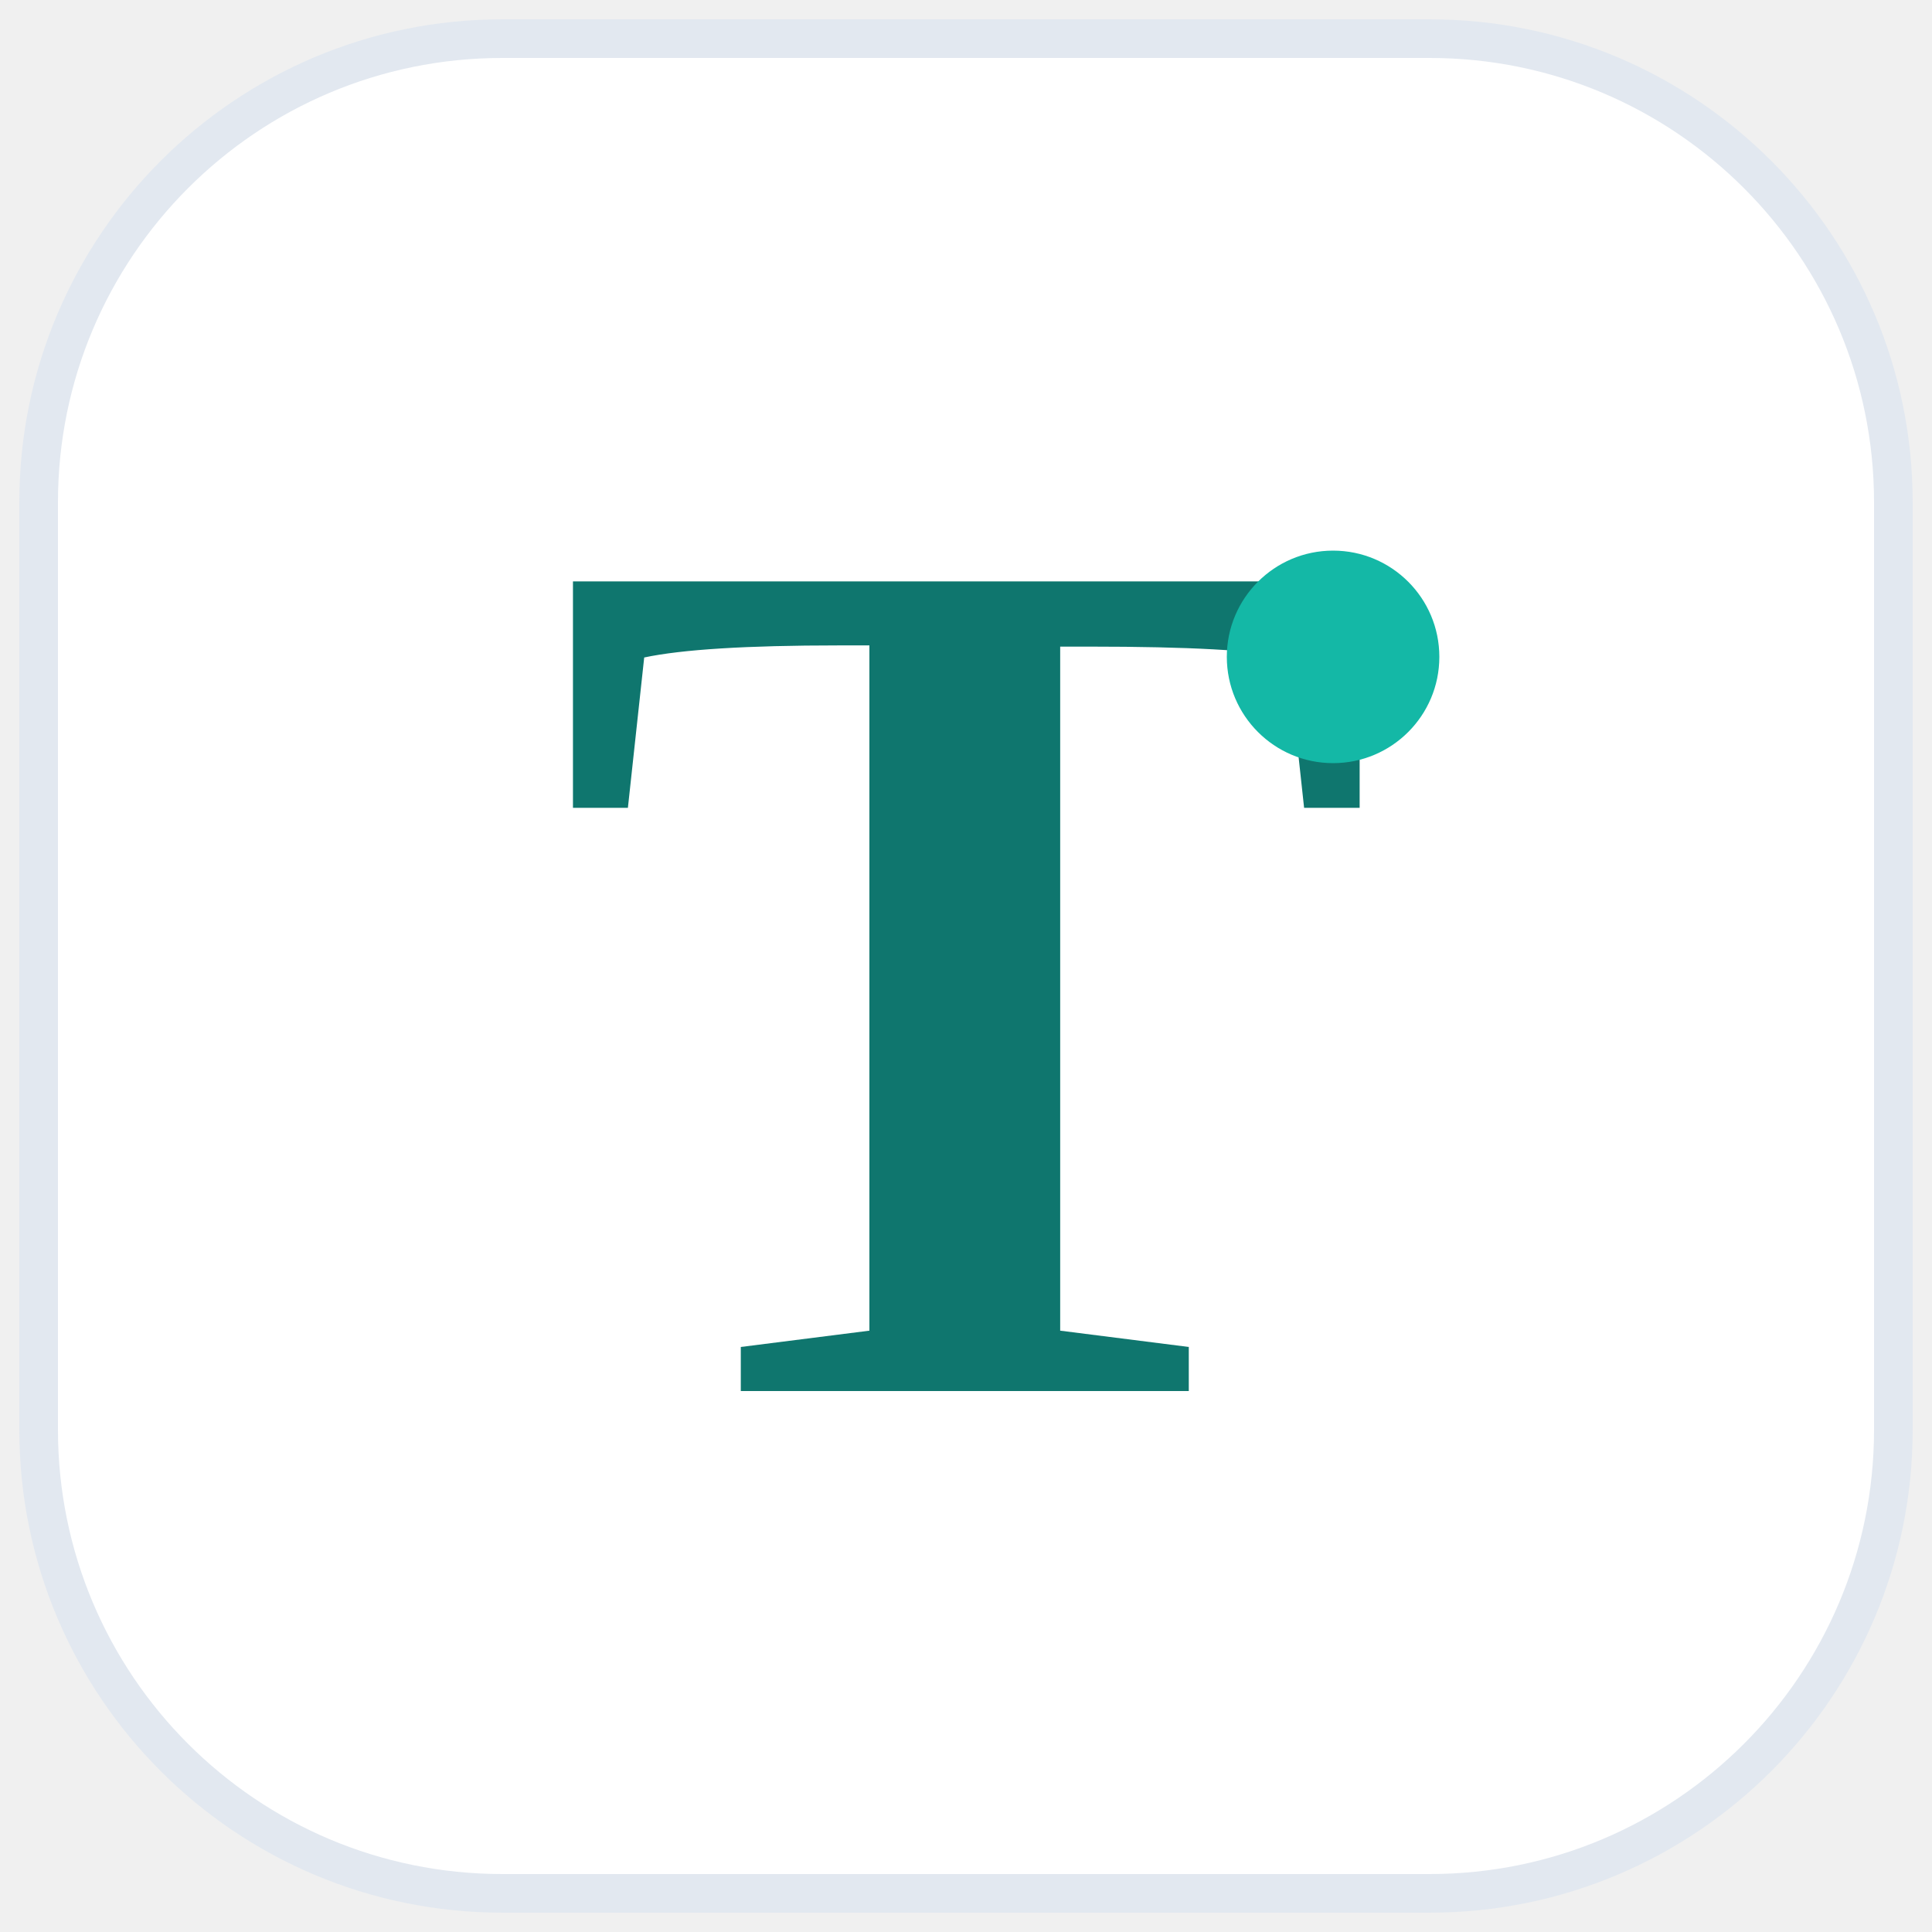
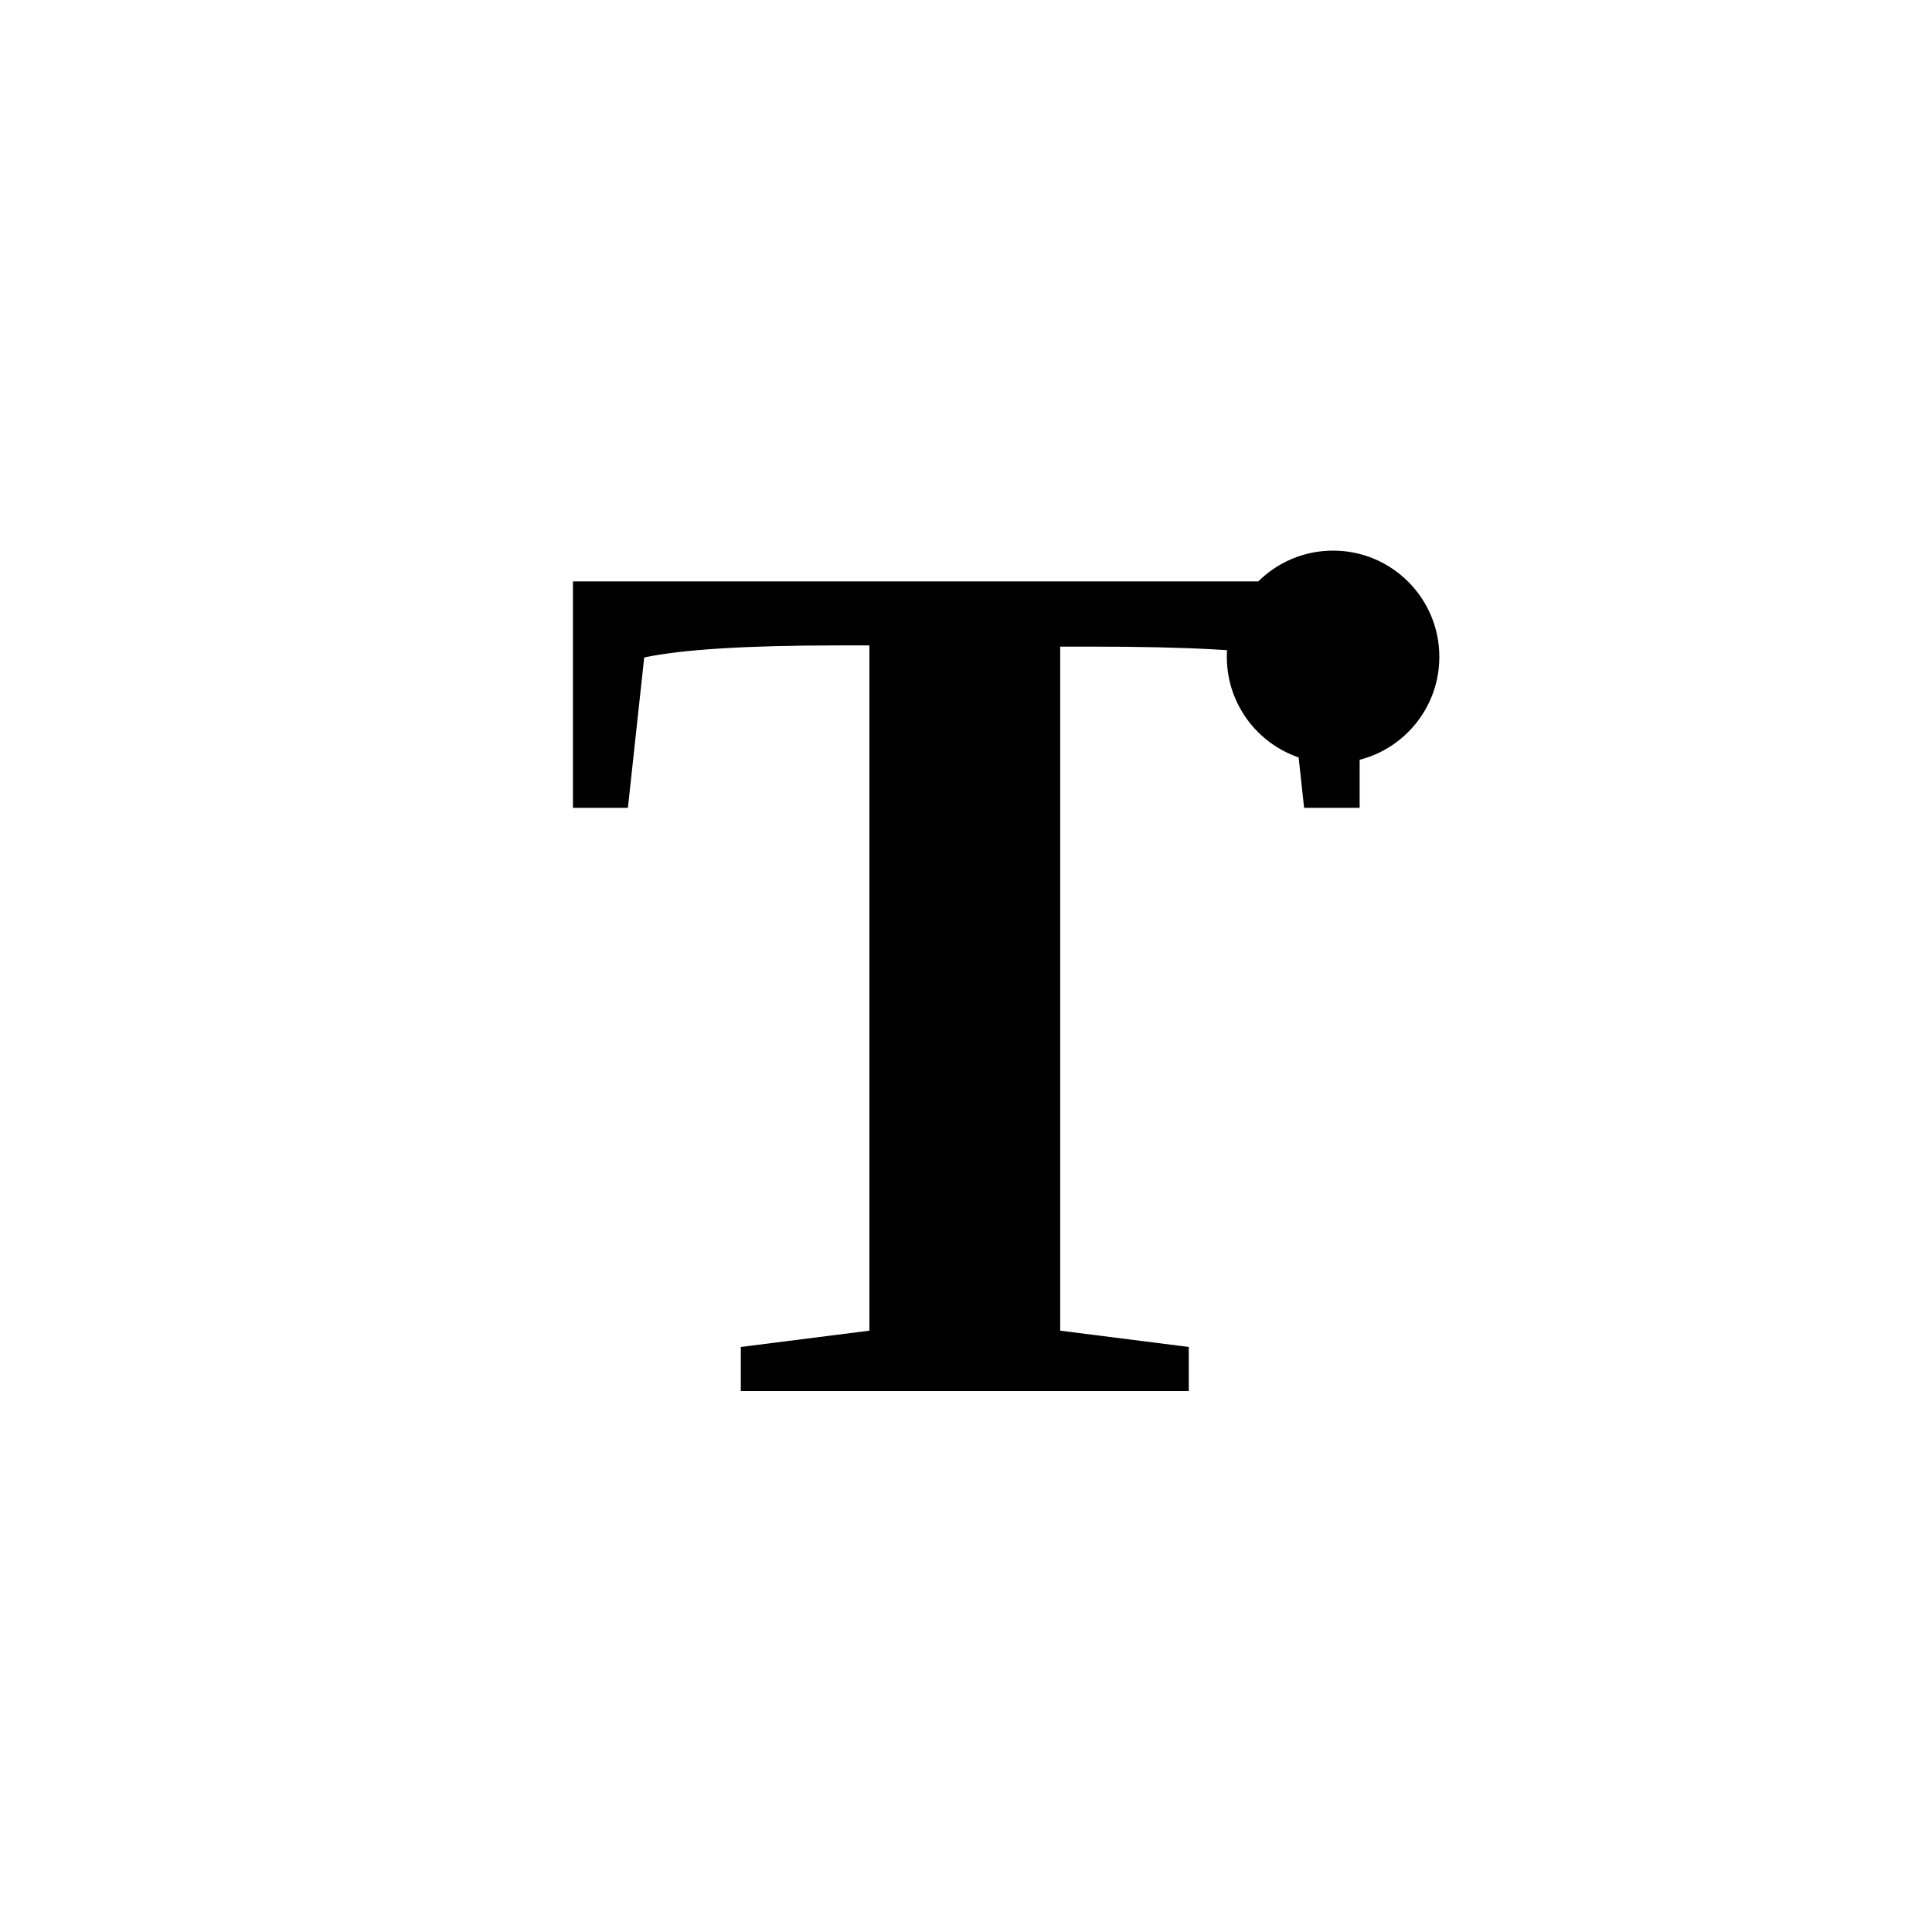
<svg xmlns="http://www.w3.org/2000/svg" width="512" height="512" viewBox="0 0 100 100" fill="none">
-   <rect x="2" y="2" width="96" height="96" rx="24" fill="#FFFFFF" stroke="#E2E8F0" stroke-width="2" />
-   <text x="50" y="72" font-family="'Instrument Serif', Georgia, 'Times New Roman', serif" font-size="64" font-weight="700" fill="#0F766E" text-anchor="middle">T</text>
-   <circle cx="69" cy="34" r="5.5" fill="#14B8A6" />
+   <rect x="0" y="0" width="100" height="100" fill="#FFFFFF" />
+   <text x="50" y="72" font-family="'Instrument Serif', Georgia, 'Times New Roman', serif" font-size="64" font-weight="700" fill="#000000" text-anchor="middle">T</text>
+   <circle cx="69" cy="34" r="5.5" fill="#000000" />
</svg>
